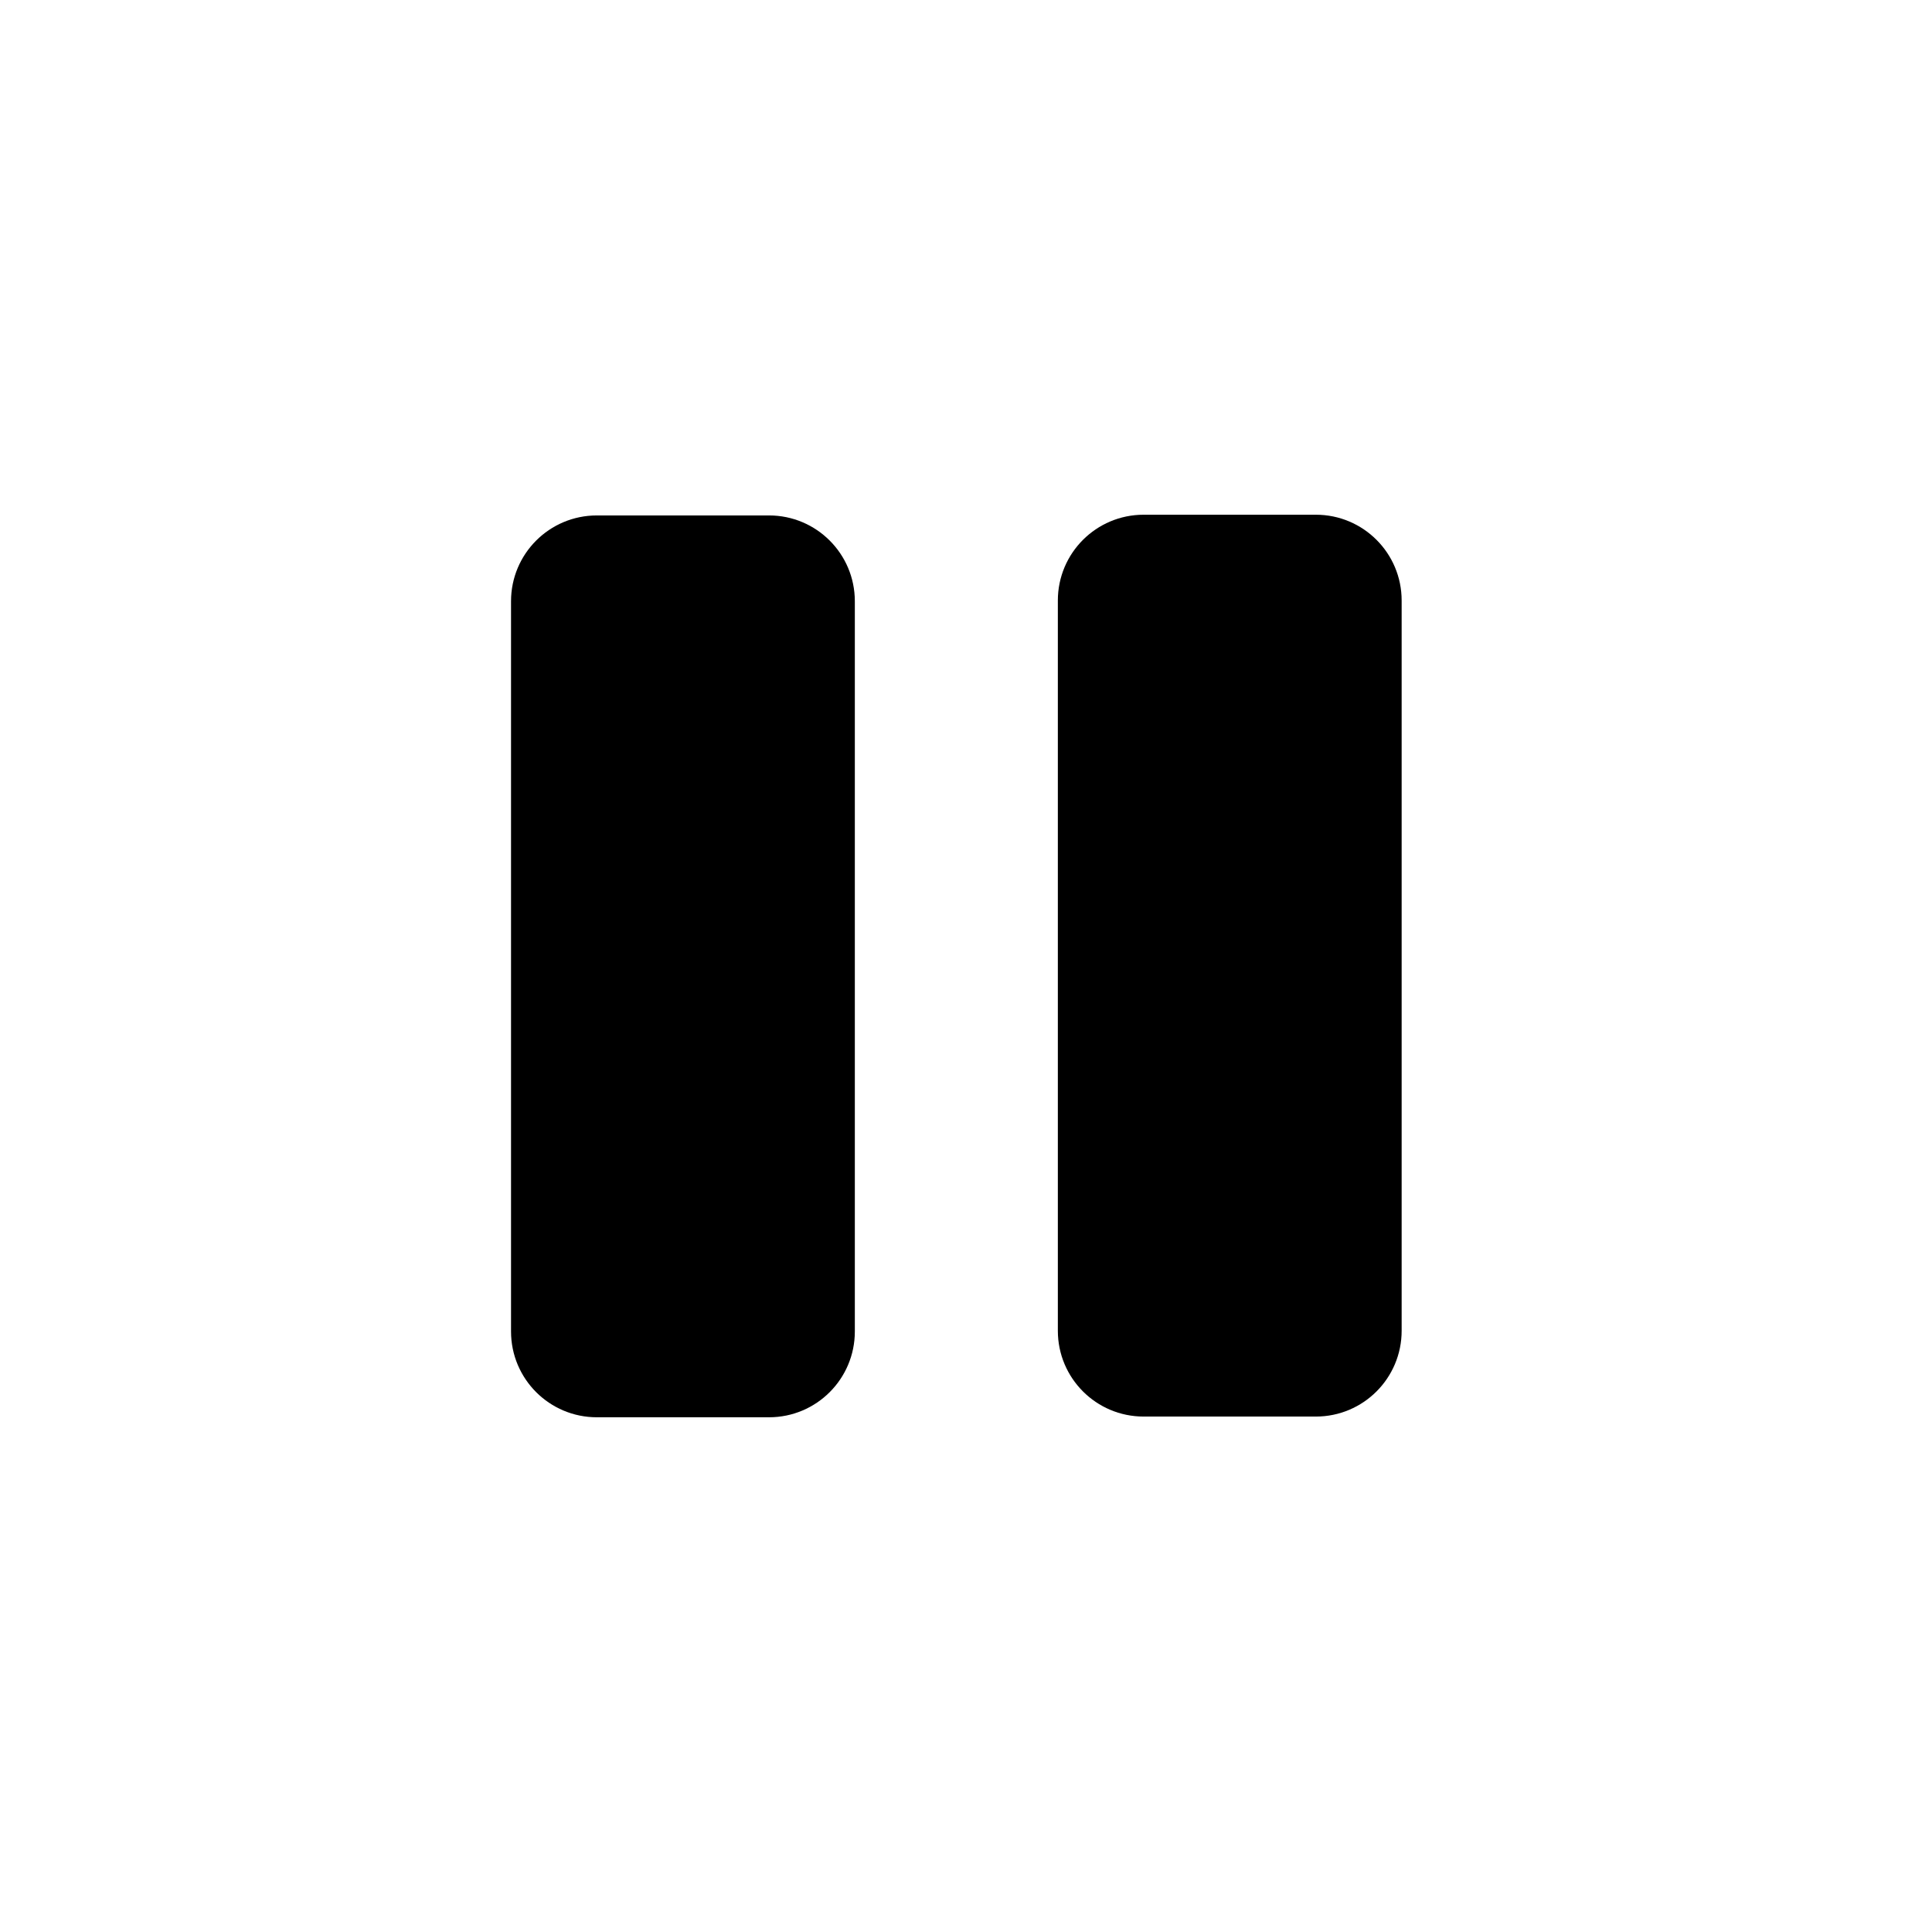
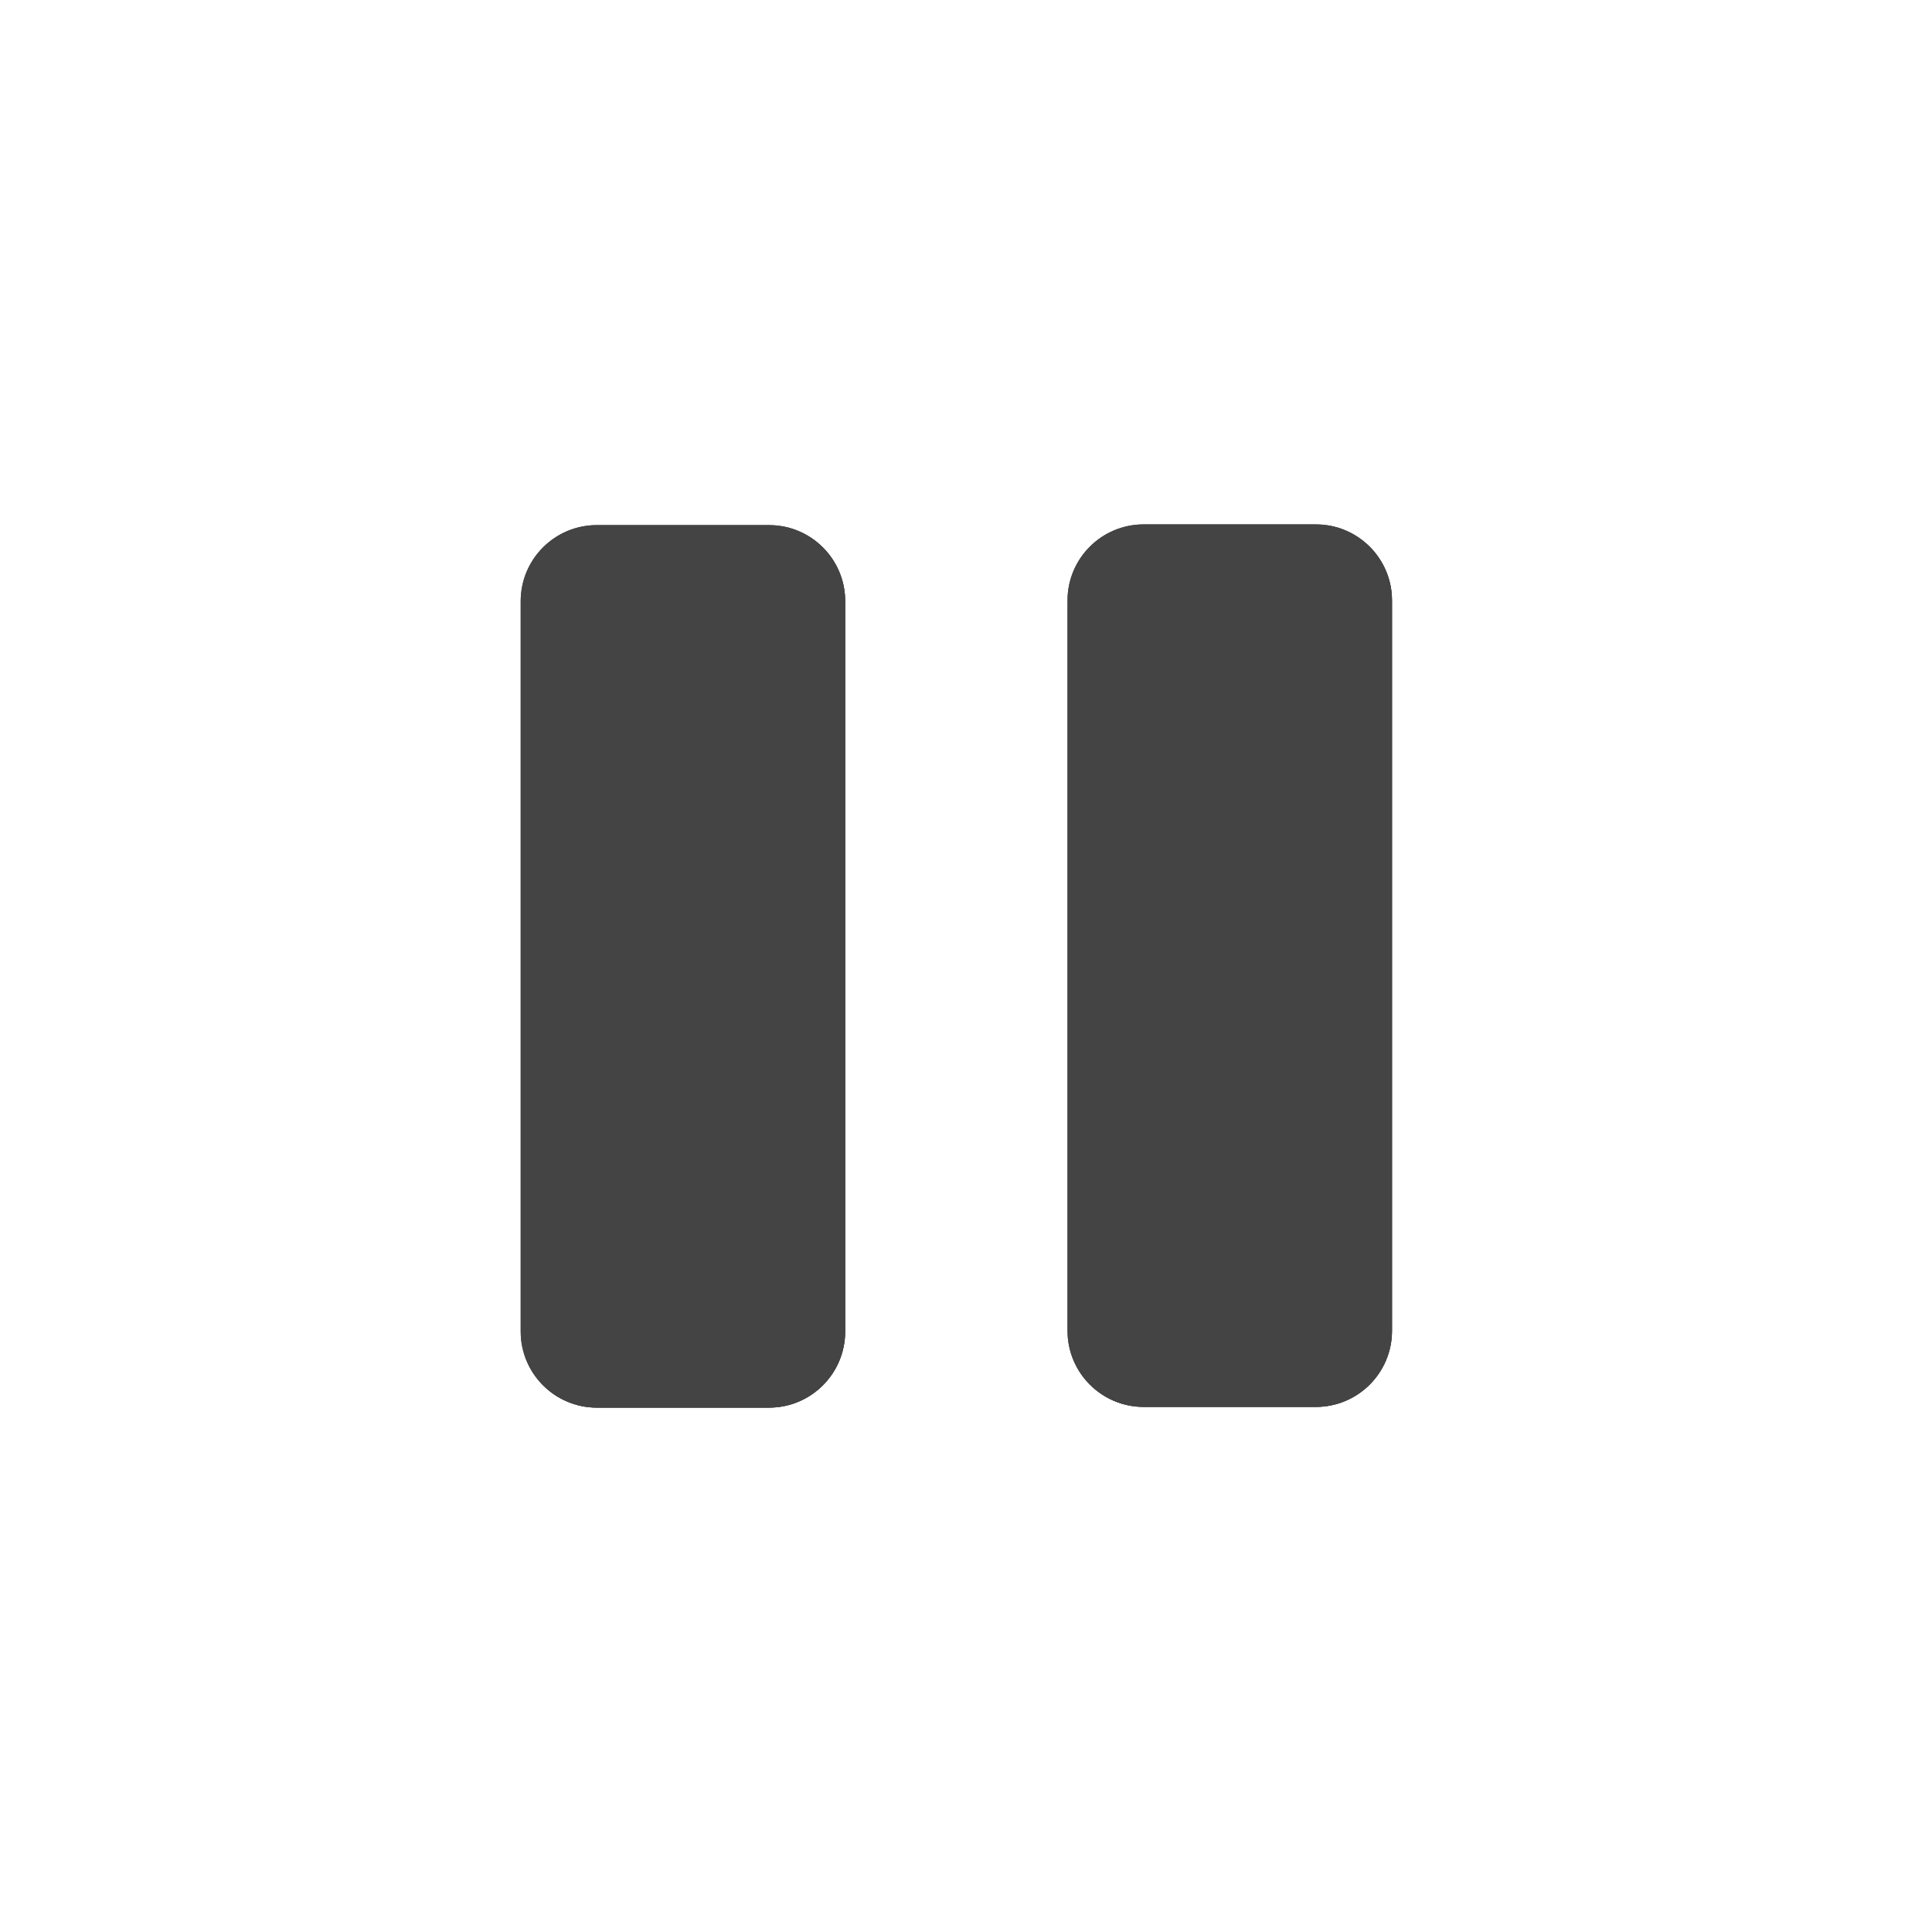
- <svg xmlns="http://www.w3.org/2000/svg" id="blue_copy" style="enable-background:new 0 0 100 100;" version="1.1" viewBox="0 0 100 100" xml:space="preserve">
+ <svg xmlns="http://www.w3.org/2000/svg" version="1.1" viewBox="0 0 100 100" xml:space="preserve">
  <g id="Layer_7_copy">
-     <path d="M39.806,72.858h-8.915c-2.176,0-3.94-1.764-3.94-3.94V31.119c0-2.176,1.764-3.94,3.94-3.94h8.915   c2.176,0,3.94,1.764,3.94,3.94v37.799C43.746,71.094,41.982,72.858,39.806,72.858z" />
-     <path d="M68.109,72.821h-8.915c-2.176,0-3.94-1.764-3.94-3.94V31.082c0-2.176,1.764-3.94,3.94-3.94h8.915   c2.176,0,3.94,1.764,3.94,3.94v37.799C72.049,71.057,70.285,72.821,68.109,72.821z" />
-     <path d="M40.489,27.248c0.769,0.719,1.257,1.735,1.257,2.871v37.799c0,2.176-1.764,3.94-3.94,3.94h-8.915   c-0.234,0-0.46-0.03-0.683-0.069c0.704,0.658,1.643,1.069,2.683,1.069h8.915c2.176,0,3.94-1.764,3.94-3.94V31.119   C43.746,29.177,42.338,27.573,40.489,27.248z" />
-     <path d="M68.792,27.211c0.769,0.719,1.257,1.735,1.257,2.871v37.799c0,2.176-1.764,3.94-3.94,3.94h-8.915   c-0.234,0-0.46-0.03-0.683-0.069c0.704,0.658,1.643,1.069,2.683,1.069h8.915c2.176,0,3.94-1.764,3.94-3.94V31.082   C72.049,29.14,70.641,27.535,68.792,27.211z" />
-     <path d="M39.806,72.858h-8.915c-2.176,0-3.94-1.764-3.94-3.94V31.119   c0-2.176,1.764-3.94,3.94-3.94h8.915c2.176,0,3.94,1.764,3.94,3.94v37.799C43.746,71.094,41.982,72.858,39.806,72.858z" style="fill:none;stroke:#000000;stroke-miterlimit:10;" />
-     <path d="M68.109,72.821h-8.915c-2.176,0-3.94-1.764-3.94-3.94V31.082   c0-2.176,1.764-3.94,3.94-3.94h8.915c2.176,0,3.94,1.764,3.94,3.94v37.799C72.049,71.057,70.285,72.821,68.109,72.821z" style="fill:none;stroke:#000000;stroke-miterlimit:10;" />
+     <path fill="#444" d="M39.806,72.858h-8.915c-2.176,0-3.94-1.764-3.94-3.94V31.119c0-2.176,1.764-3.94,3.94-3.94h8.915   c2.176,0,3.94,1.764,3.94,3.94v37.799C43.746,71.094,41.982,72.858,39.806,72.858z" />
+     <path fill="#444" d="M68.109,72.821h-8.915c-2.176,0-3.94-1.764-3.94-3.94V31.082c0-2.176,1.764-3.94,3.94-3.94h8.915   c2.176,0,3.94,1.764,3.94,3.94v37.799C72.049,71.057,70.285,72.821,68.109,72.821z" />
+     <path fill="#444" d="M40.489,27.248c0.769,0.719,1.257,1.735,1.257,2.871v37.799c0,2.176-1.764,3.94-3.94,3.94h-8.915   c-0.234,0-0.46-0.03-0.683-0.069c0.704,0.658,1.643,1.069,2.683,1.069h8.915c2.176,0,3.94-1.764,3.94-3.94V31.119   C43.746,29.177,42.338,27.573,40.489,27.248z" />
+     <path fill="#444" d="M68.792,27.211c0.769,0.719,1.257,1.735,1.257,2.871v37.799c0,2.176-1.764,3.94-3.94,3.94h-8.915   c-0.234,0-0.46-0.03-0.683-0.069c0.704,0.658,1.643,1.069,2.683,1.069h8.915c2.176,0,3.94-1.764,3.94-3.94V31.082   C72.049,29.14,70.641,27.535,68.792,27.211z" />
+     <path fill="#444" d="M39.806,72.858h-8.915c-2.176,0-3.94-1.764-3.94-3.94V31.119   c0-2.176,1.764-3.94,3.94-3.94h8.915c2.176,0,3.94,1.764,3.94,3.94v37.799C43.746,71.094,41.982,72.858,39.806,72.858z" />
+     <path fill="#444" d="M68.109,72.821h-8.915c-2.176,0-3.94-1.764-3.94-3.94V31.082   c0-2.176,1.764-3.94,3.94-3.94h8.915c2.176,0,3.94,1.764,3.94,3.94v37.799C72.049,71.057,70.285,72.821,68.109,72.821z" />
  </g>
</svg>
